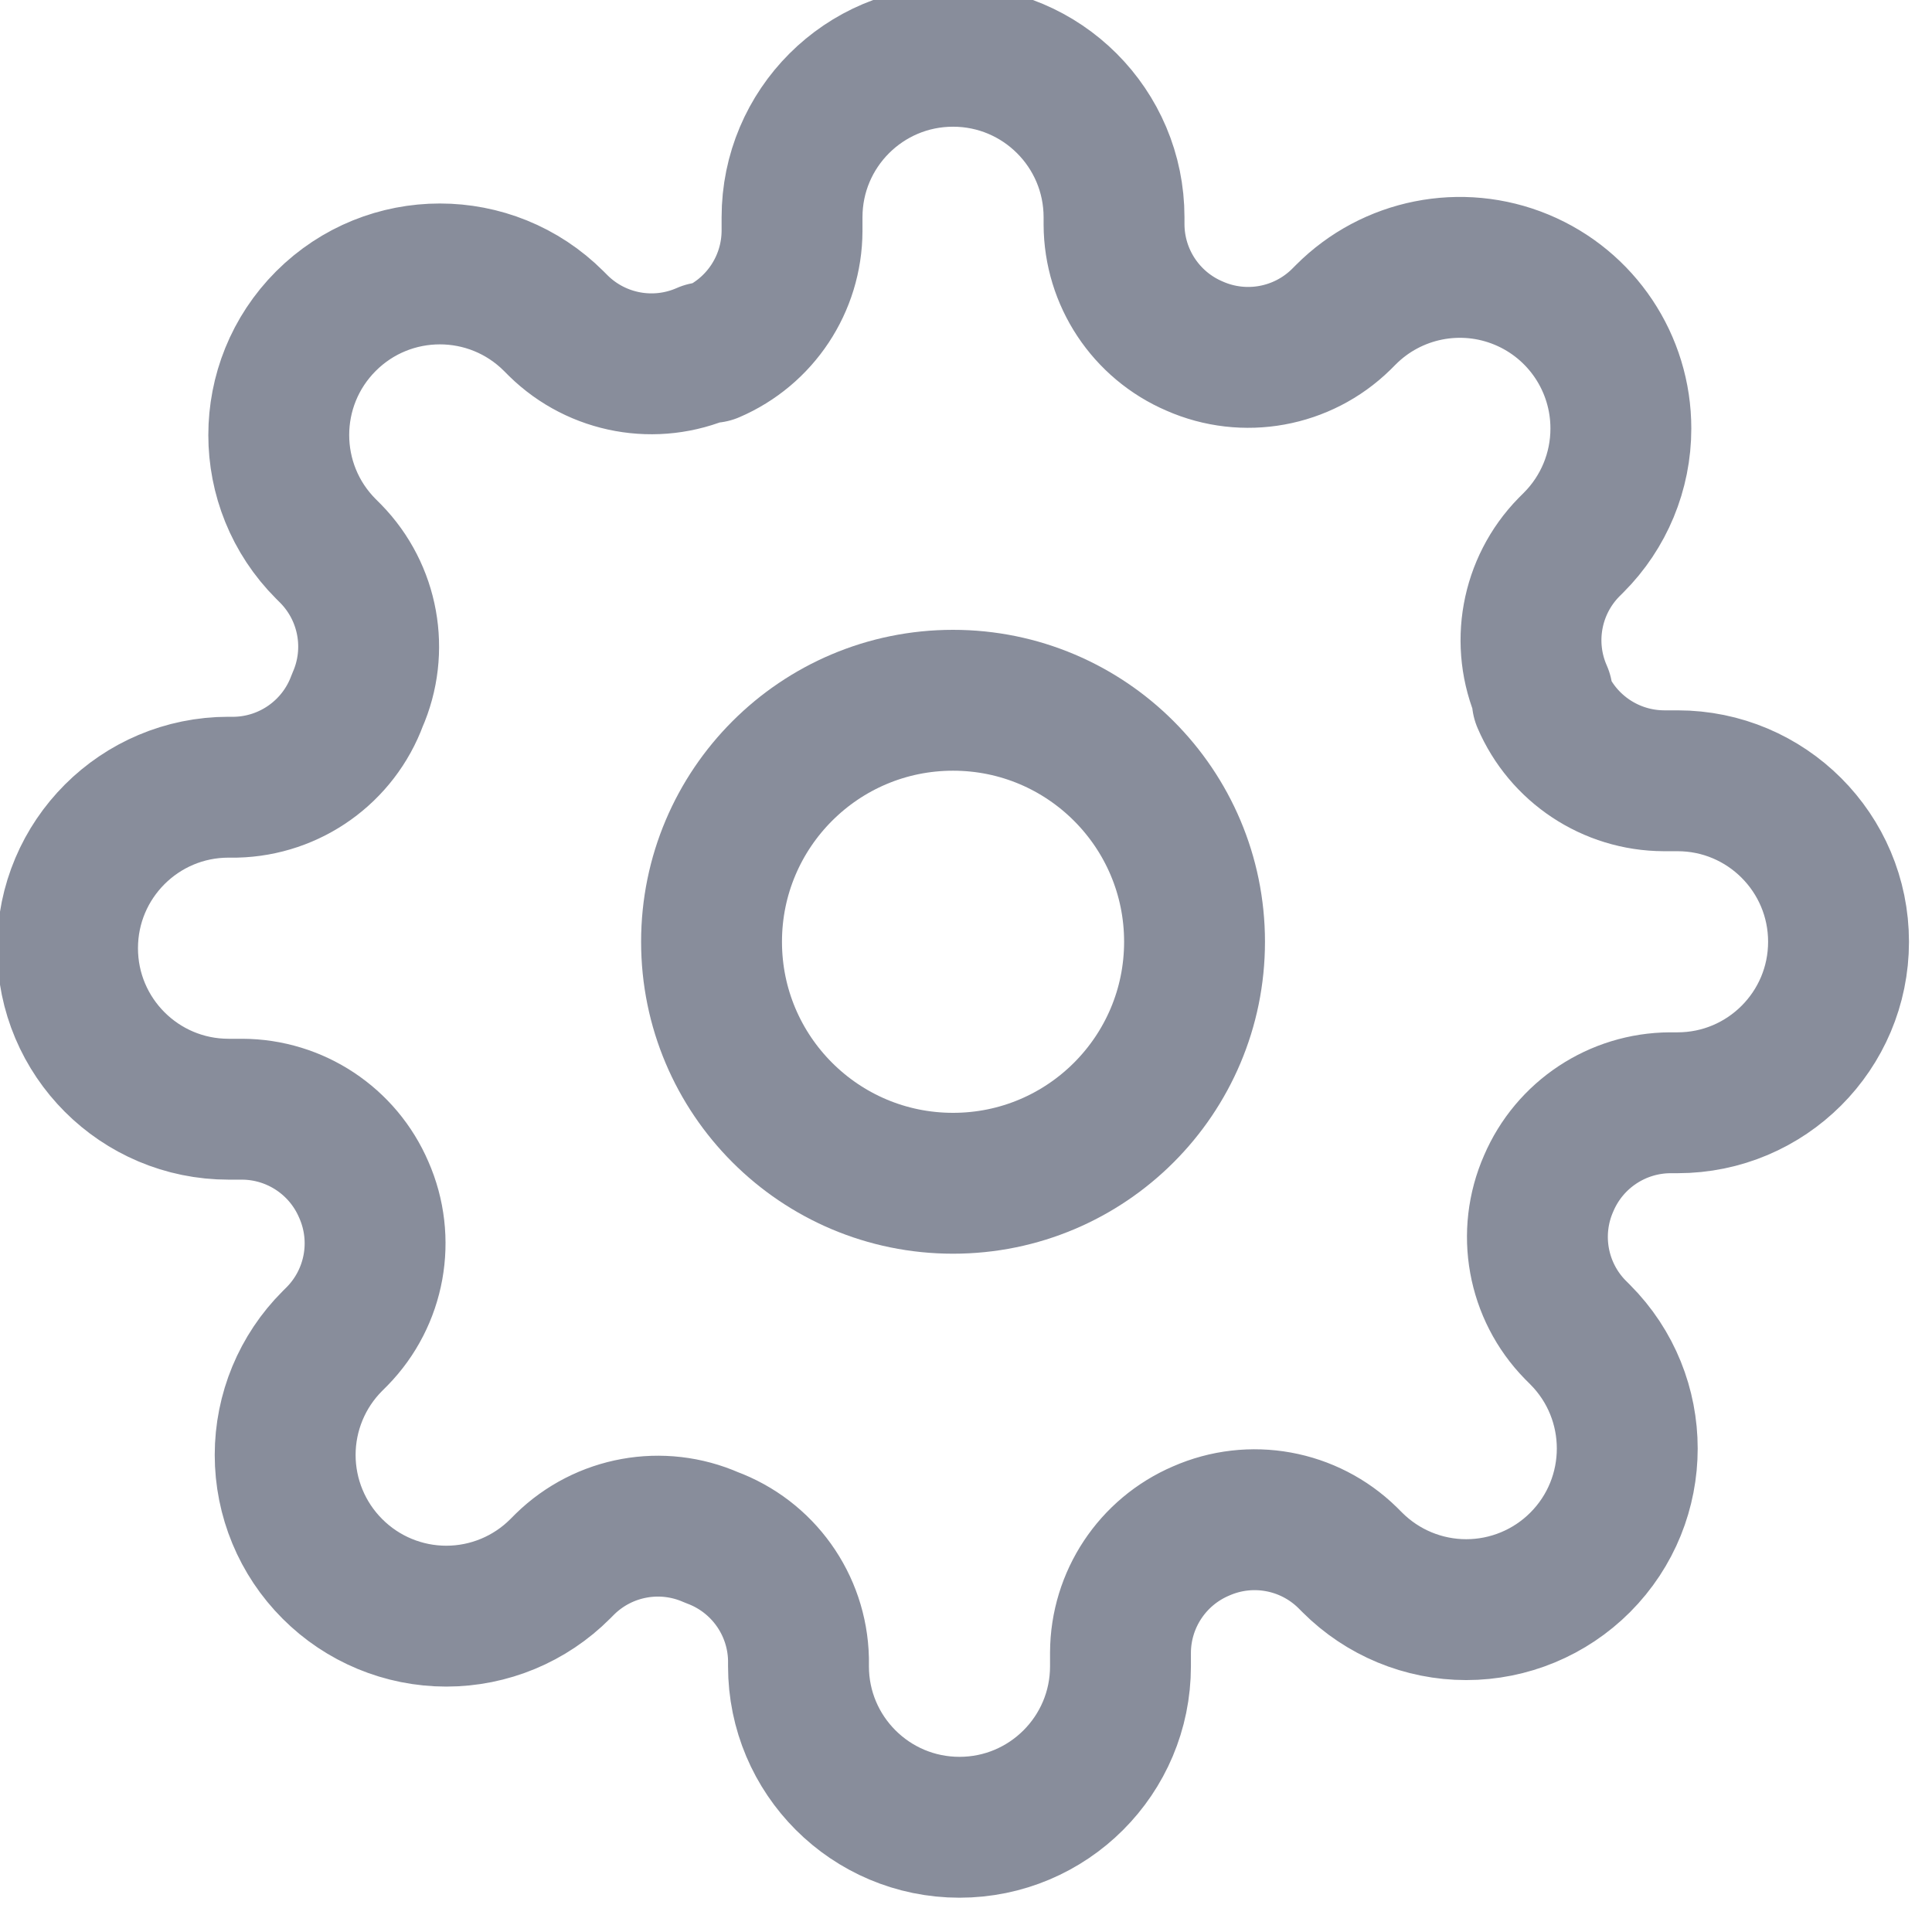
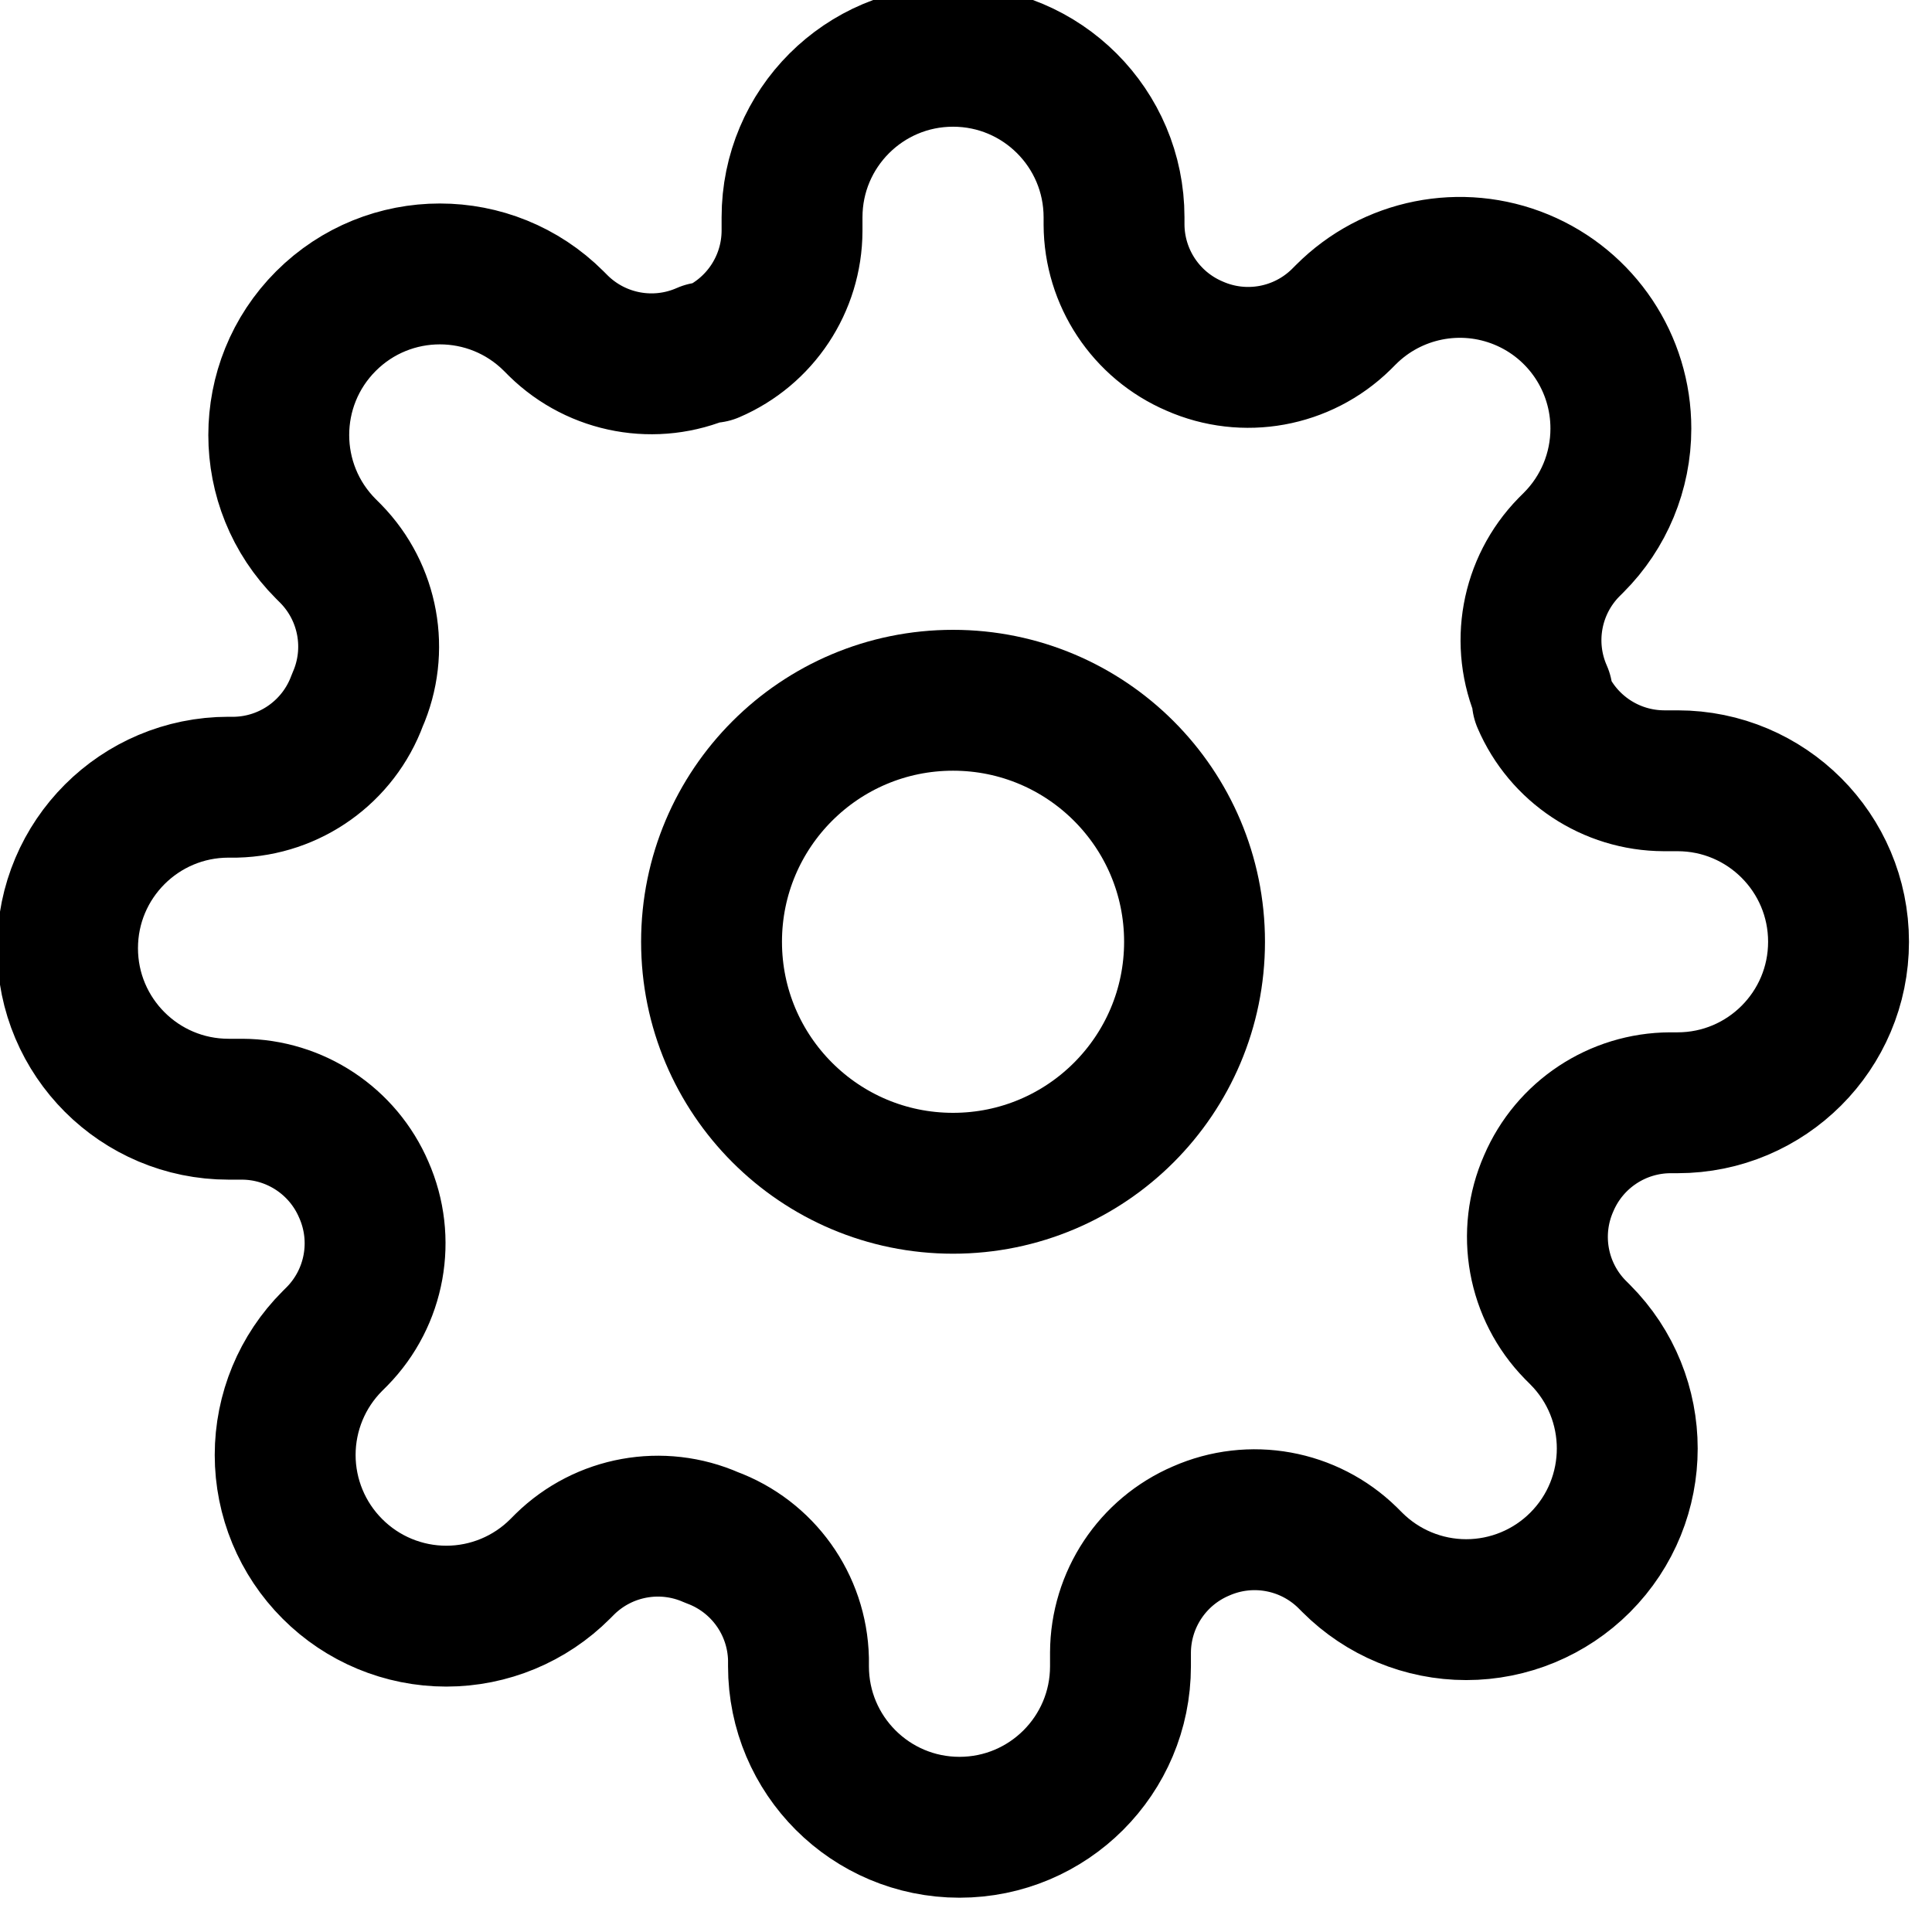
<svg xmlns="http://www.w3.org/2000/svg" width="24" height="24" fill="none">
-   <g clip-path="url(#a)" stroke="#888D9B" stroke-width="1.75" stroke-linecap="round" stroke-linejoin="round">
+   <g clip-path="url(#a)" stroke="currentColor" stroke-width="1.75" stroke-linecap="round" stroke-linejoin="round">
    <path d="M11.839 14.699a3 3 0 1 0 0-6 3 3 0 0 0 0 6Z" />
    <path d="M19.239 14.699a1.649 1.649 0 0 0 .33 1.82l.06.06a2.003 2.003 0 0 1 0 2.83 2 2 0 0 1-2.83 0l-.06-.06a1.65 1.65 0 0 0-1.82-.33 1.65 1.65 0 0 0-1 1.51v.17a2 2 0 0 1-4 0v-.09a1.65 1.65 0 0 0-1.08-1.51 1.65 1.65 0 0 0-1.82.33l-.06.06a1.998 1.998 0 0 1-2.83 0 2 2 0 0 1 0-2.83l.06-.06a1.65 1.65 0 0 0 .33-1.82 1.65 1.65 0 0 0-1.51-1h-.17a2 2 0 1 1 0-4h.09a1.65 1.65 0 0 0 1.51-1.08 1.65 1.65 0 0 0-.33-1.82l-.06-.06a2 2 0 1 1 2.83-2.83l.06.06a1.65 1.65 0 0 0 1.82.33h.08a1.65 1.65 0 0 0 1-1.51v-.17a2 2 0 0 1 4 0v.09a1.65 1.65 0 0 0 1 1.51 1.65 1.65 0 0 0 1.82-.33l.06-.06a2 2 0 0 1 3.416 1.415 2 2 0 0 1-.586 1.415l-.06.06a1.65 1.65 0 0 0-.33 1.82v.08a1.65 1.65 0 0 0 1.51 1h.17a2 2 0 0 1 0 4h-.09a1.65 1.65 0 0 0-1.51 1v0Z" />
  </g>
  <defs>
    <clipPath id="a">
      <path d="M0 0h24v24H0z" />
    </clipPath>
  </defs>
</svg>
